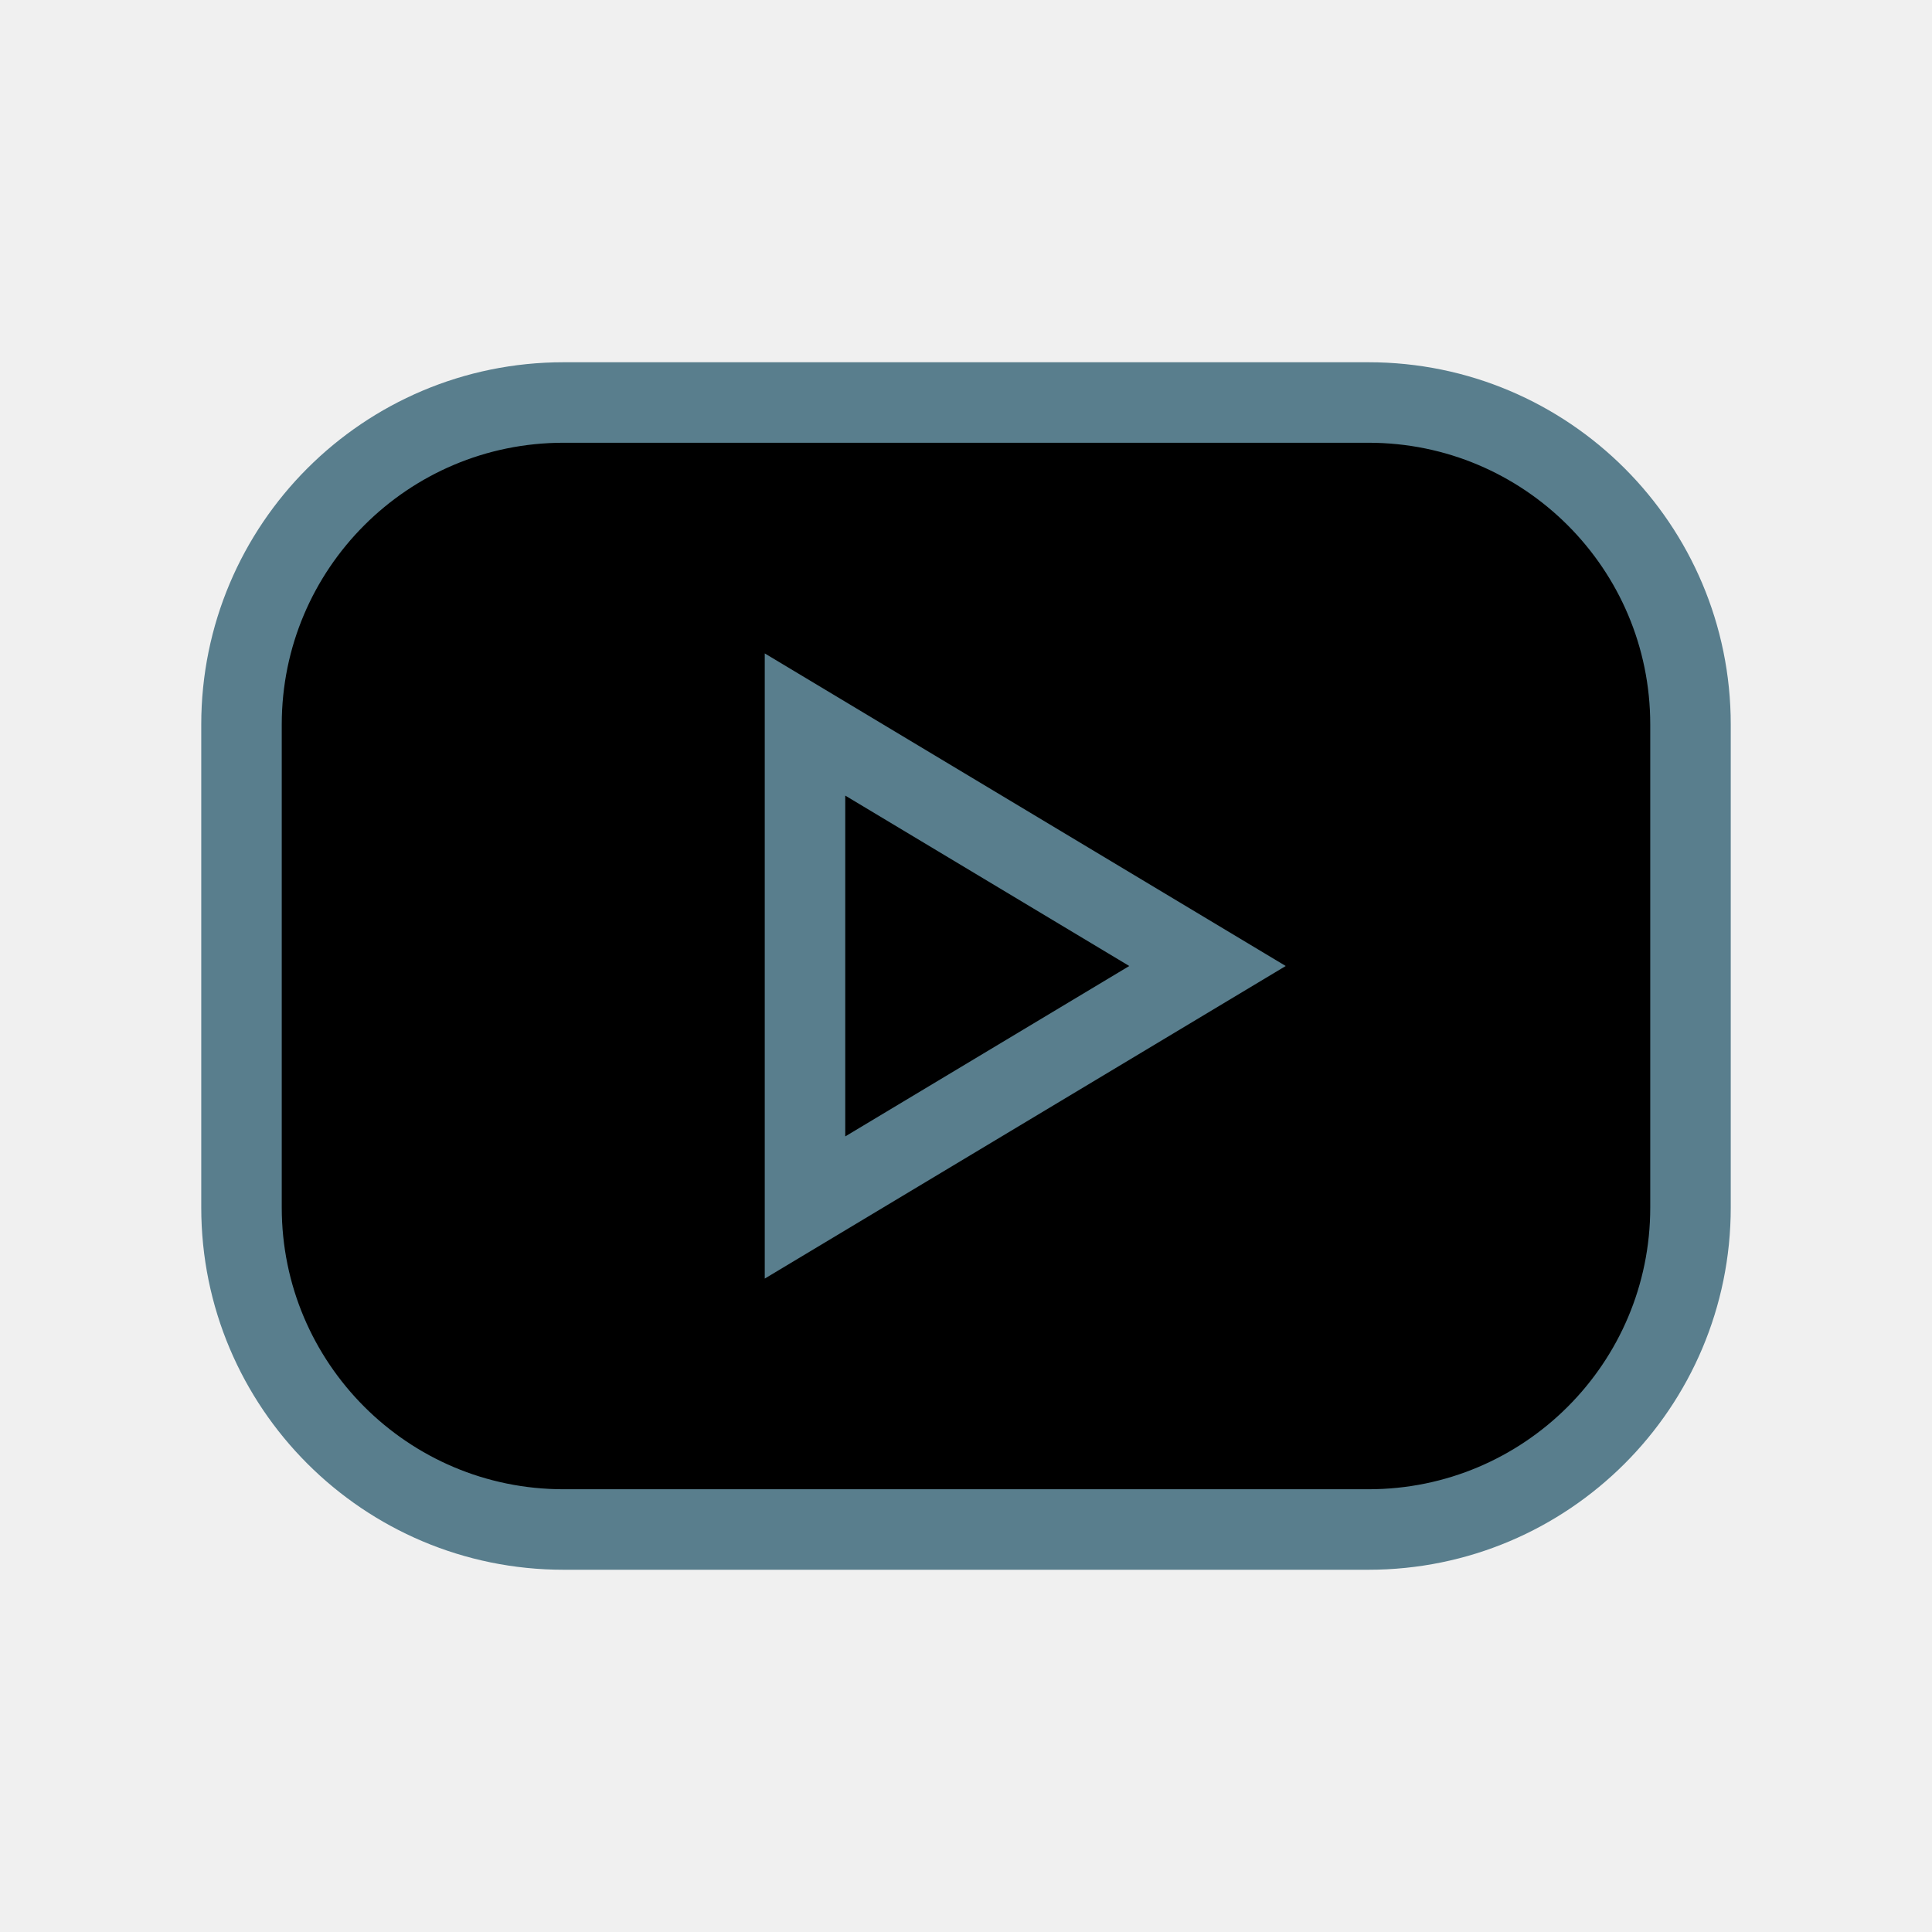
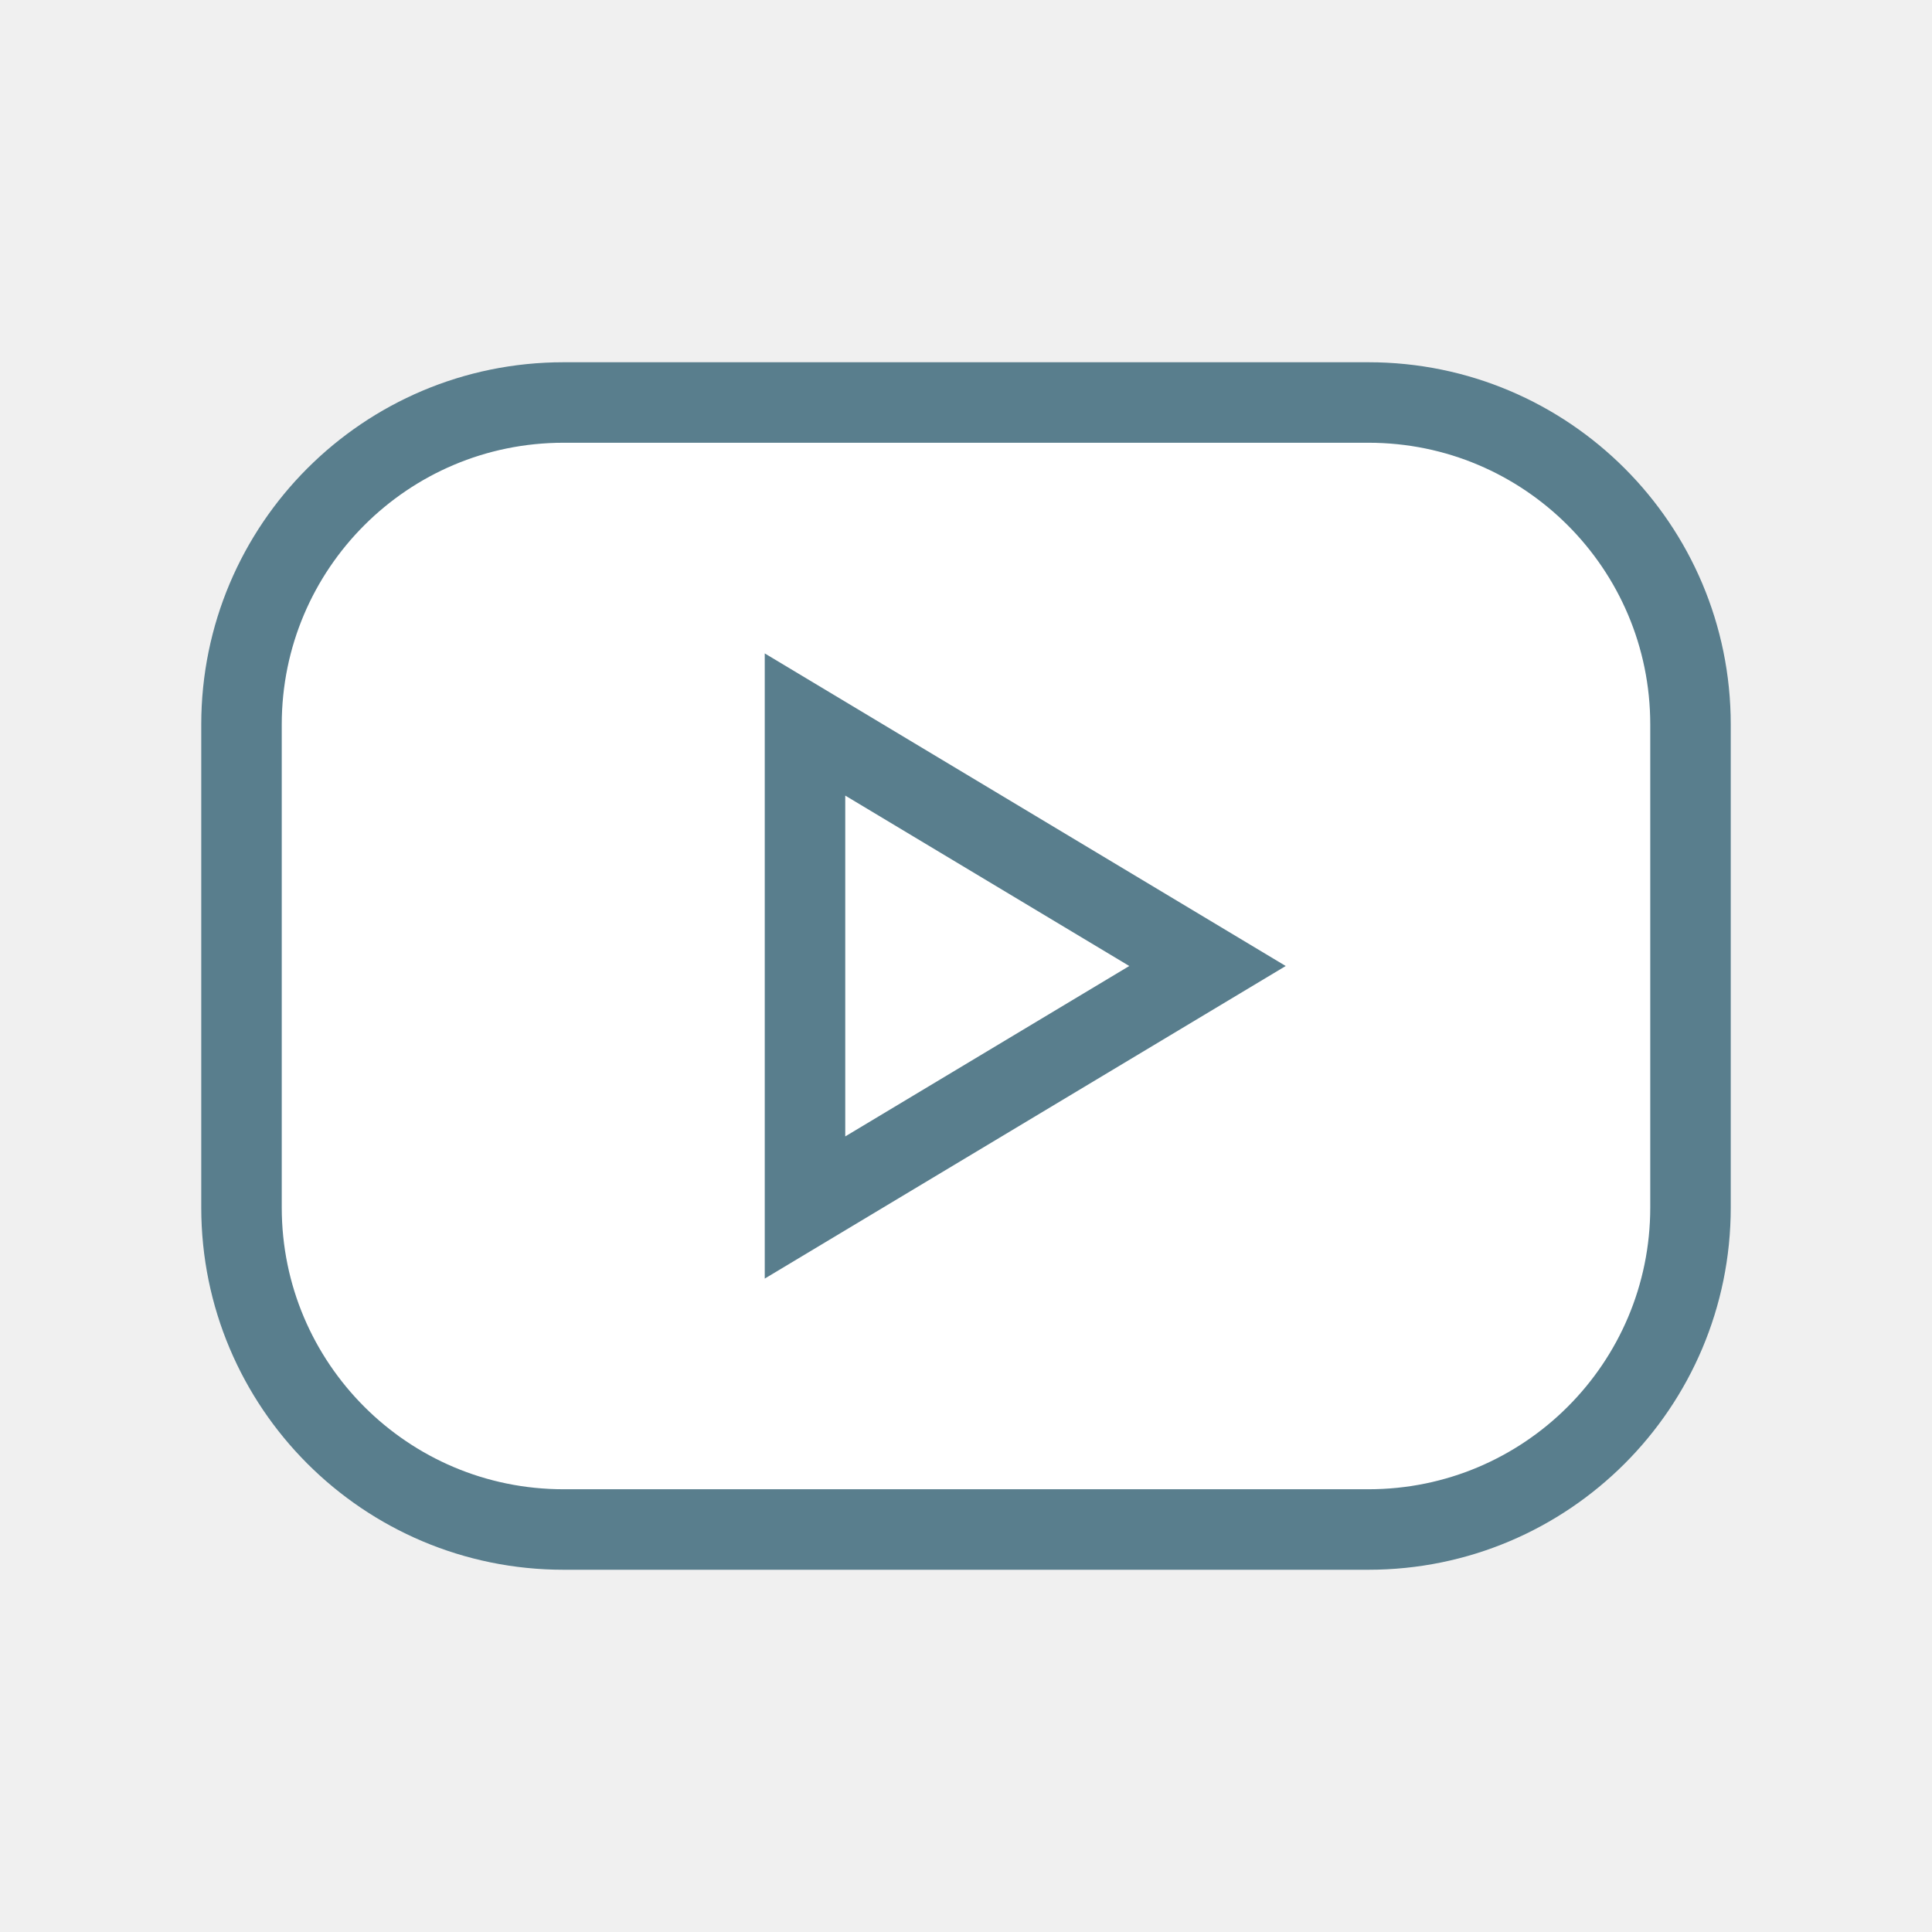
- <svg xmlns="http://www.w3.org/2000/svg" className="icon" width="24" height="24" viewBox="0 0 24 24" strokeWidth="1.5" stroke="#597e8d" fill="currentColor" strokeLinecap="round" strokeLinejoin="round">
+ <svg xmlns="http://www.w3.org/2000/svg" className="icon" width="24" height="24" viewBox="0 0 24 24" strokeWidth="1.5" stroke="#597e8d" fill="white" strokeLinecap="round" strokeLinejoin="round">
  <path stroke="none" d="M0 0h24v24H0z" fill="none" />
  <path d="M3 5m0 4a4 4 0 0 1 4 -4h10a4 4 0 0 1 4 4v6a4 4 0 0 1 -4 4h-10a4 4 0 0 1 -4 -4z" />
  <path d="M10 9l5 3l-5 3z" />
</svg>
